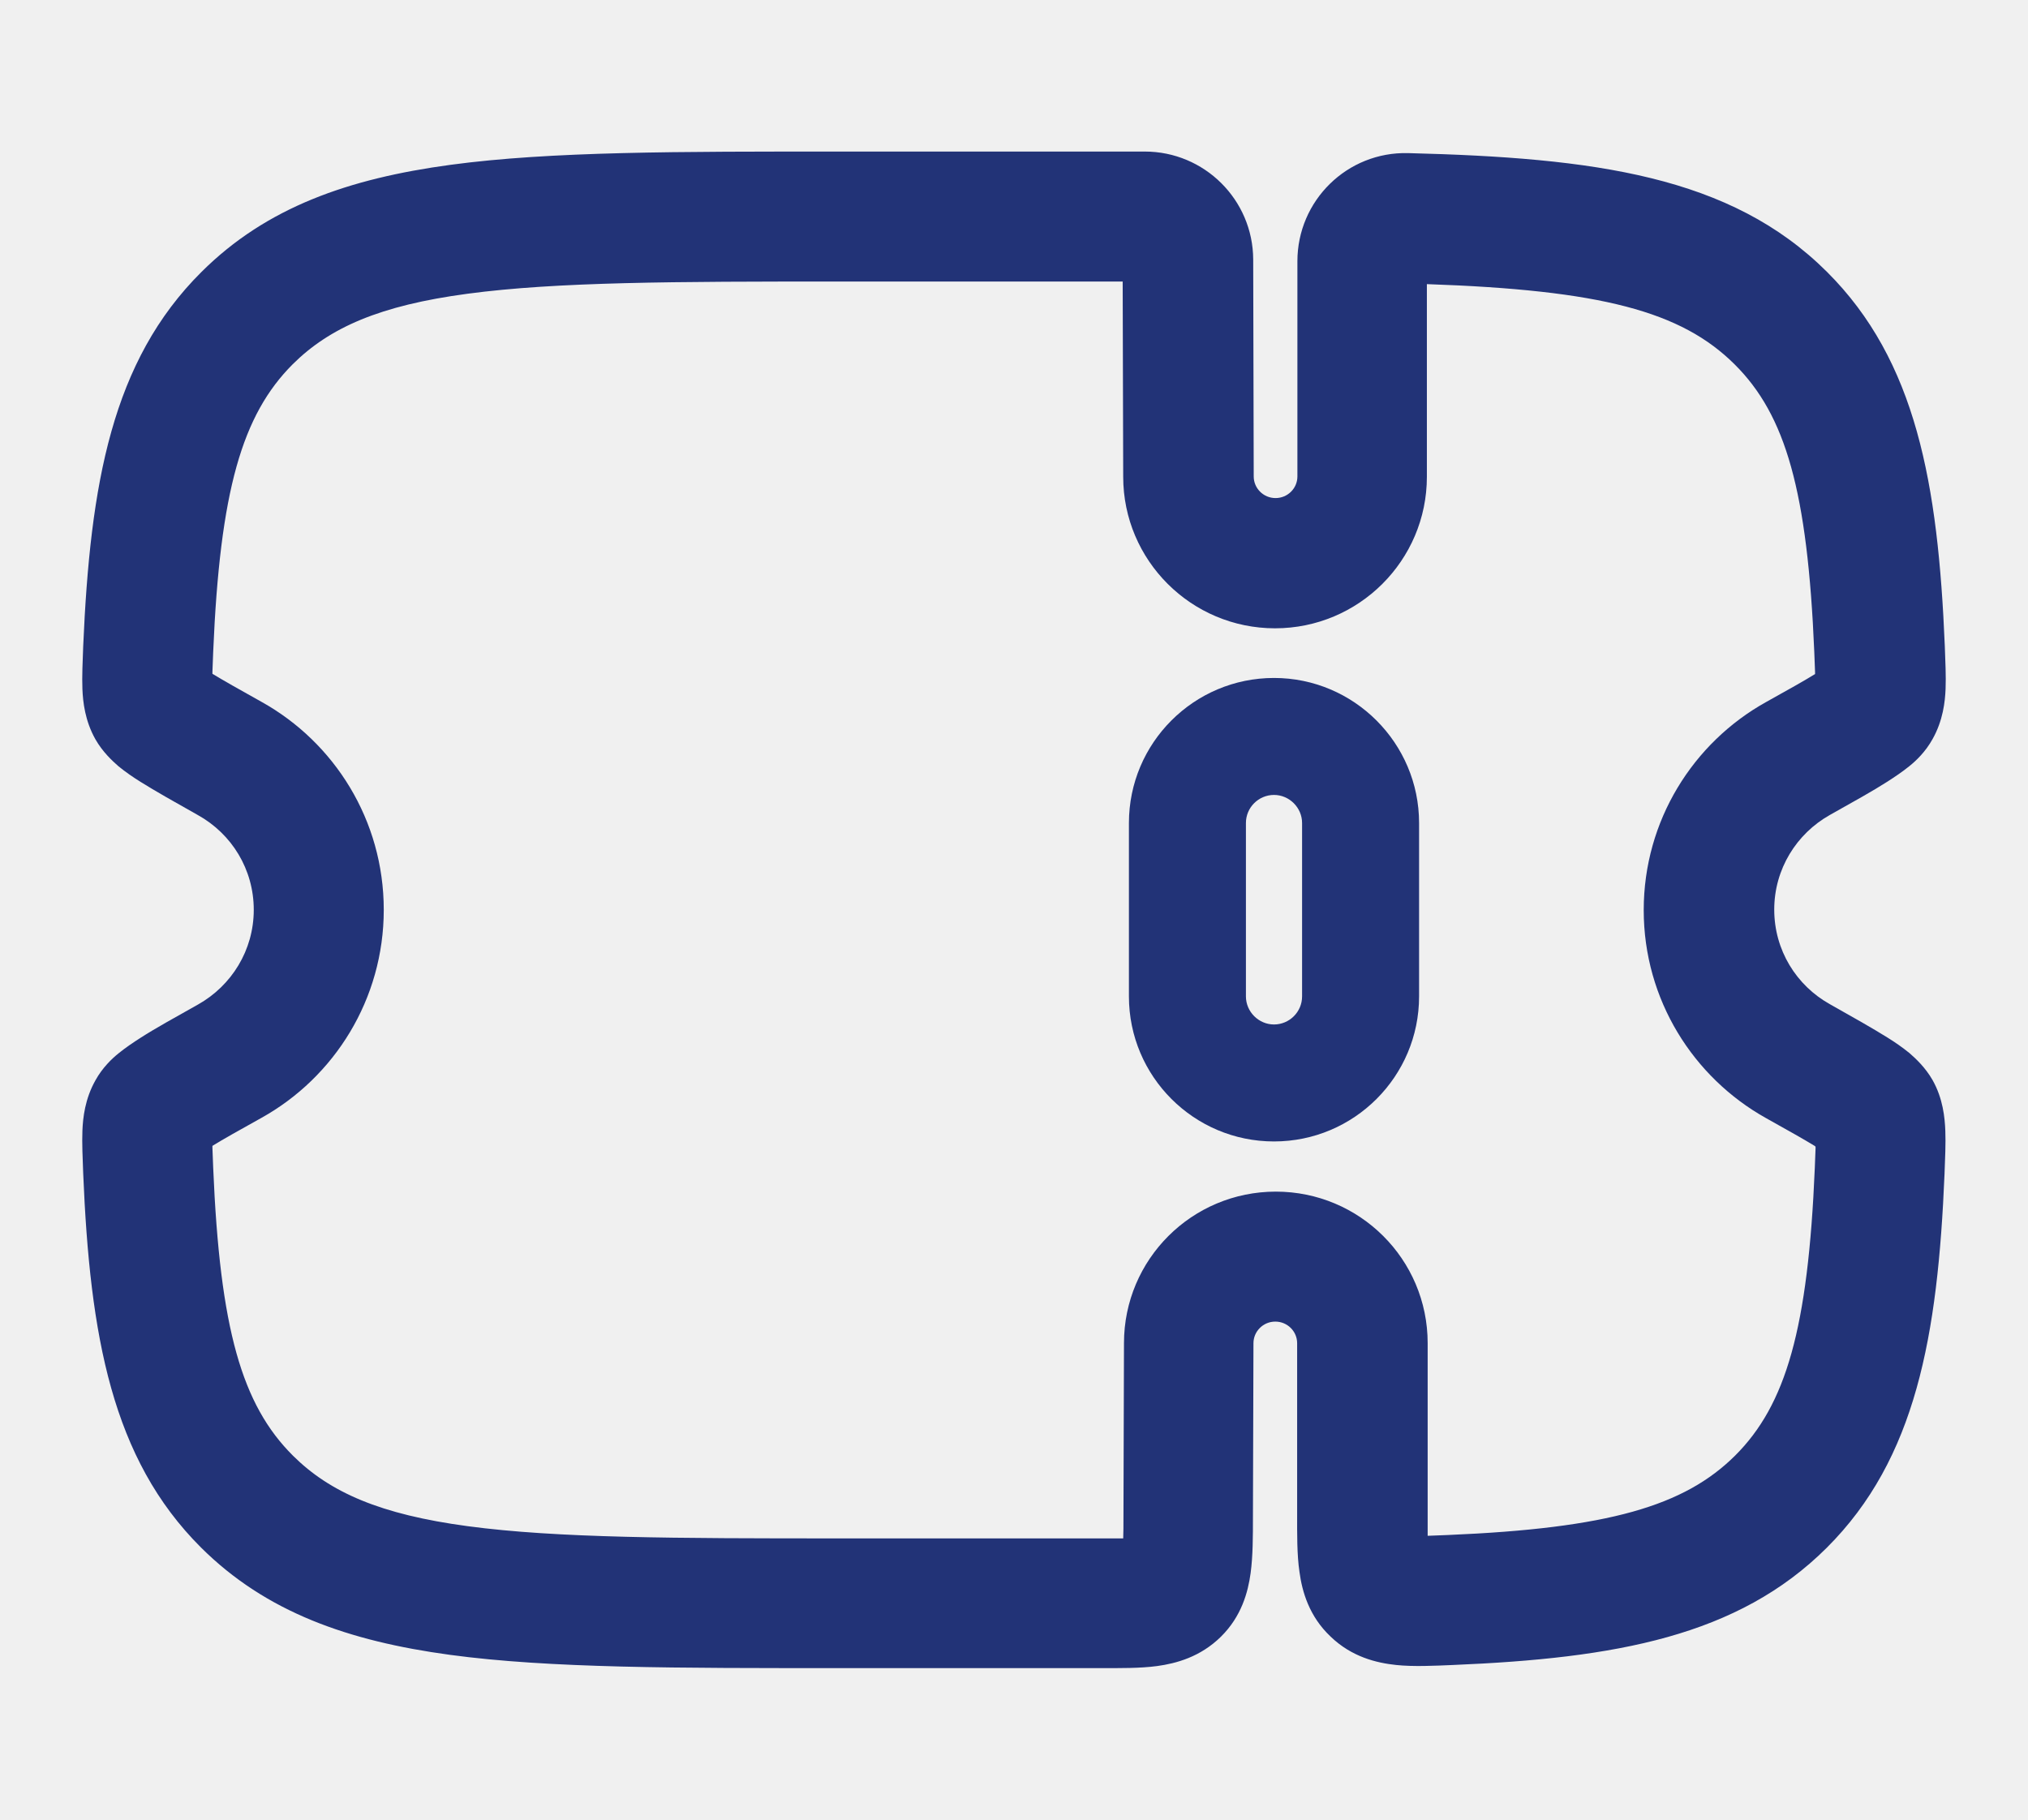
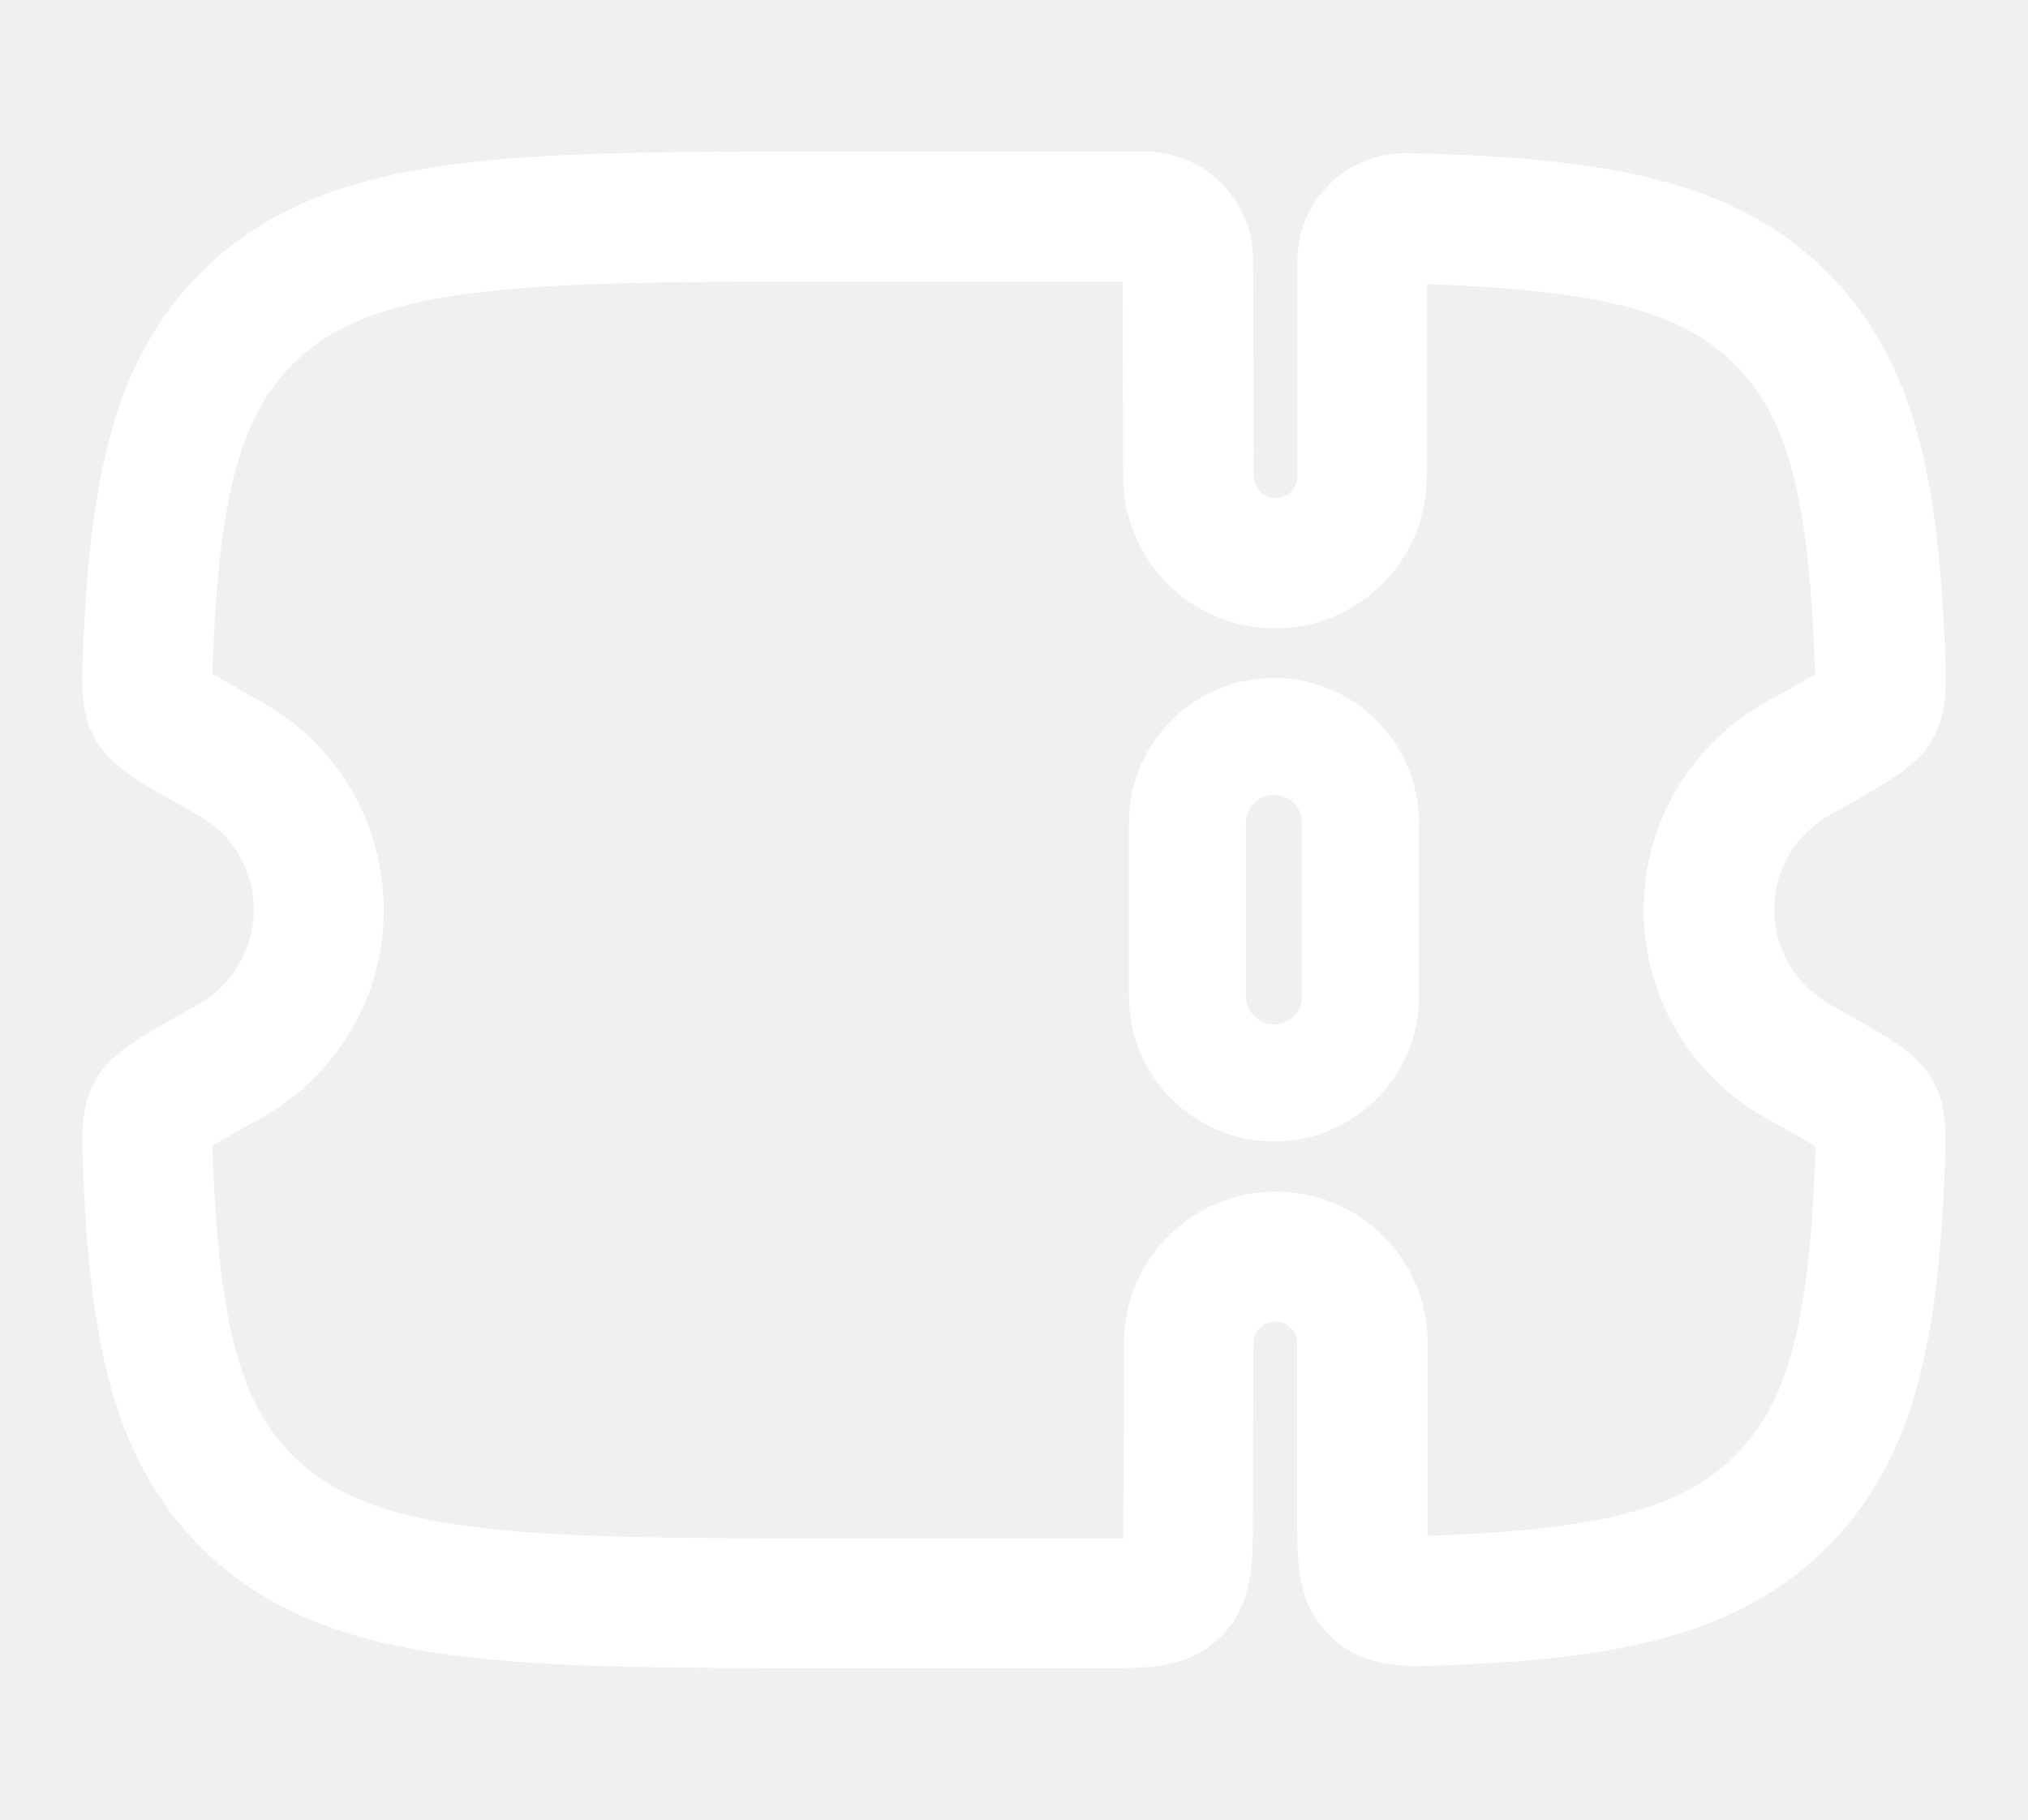
<svg xmlns="http://www.w3.org/2000/svg" version="1.1" id="Layer_1" x="0px" y="0px" viewBox="0 0 780 700" style="enable-background:new 0 0 780 700;" xml:space="preserve">
  <style type="text/css">
- 	.st0{fill:#223377;}
+ 	.st0{fill:#fff;}
</style>
  <g>
    <path class="st0" d="M490,260.8c-30.8,0-55.8,25-55.8,55.8v66.7c0,30.8,25,55.8,55.8,55.8s55.8-25,55.8-55.8v-66.7   C545.8,285.9,520.8,260.8,490,260.8z M500.8,383.3c0,6-4.9,10.8-10.8,10.8s-10.8-4.9-10.8-10.8v-66.7c0-6,4.9-10.8,10.8-10.8   s10.8,4.9,10.8,10.8V383.3z" />
    <path class="st0" d="M743.3,415.5c-2.8-4.9-6.5-8.3-8.9-10.4c-2.7-2.2-5.6-4.2-8.5-6c-5.6-3.5-13.2-7.8-22.1-12.8   c-12.9-7.2-21.4-20.8-21.4-36.4c0-15.6,8.6-29.2,21.4-36.4c8.9-5,16.5-9.2,22.1-12.8c2.8-1.8,5.8-3.8,8.5-6c2.5-2,6.2-5.5,8.9-10.4   c4-7.1,4.8-14.3,5-19.3c0.2-4.9-0.1-10.8-0.3-16.5c-2.6-62.5-11-109.7-45.3-143.9c-37.1-37-89.5-43.9-161.1-45.7   c-23.5-0.6-42.6,18.3-42.6,41.6v82.8c0,4.5-3.7,8.3-8.4,8.3c-4.7,0-8.4-3.8-8.4-8.3v-0.1l-0.2-83.4c-0.1-23-18.8-41.5-41.7-41.5   h-117c-62.3,0-111.5-0.1-150,5.1c-39.2,5.3-70.8,16.3-95.8,41.2C43,138.9,34.7,186.1,32,248.6c-0.2,5.7-0.5,11.6-0.3,16.5   c0.2,5,1,12.2,5,19.3l0,0c2.8,4.9,6.5,8.3,8.9,10.4c2.7,2.2,5.6,4.2,8.5,6c5.6,3.5,13.2,7.8,22.1,12.8   c12.9,7.2,21.4,20.8,21.4,36.4c0,15.6-8.6,29.2-21.4,36.4c-8.9,5-16.5,9.2-22.1,12.8c-2.8,1.8-5.8,3.8-8.5,6   c-2.5,2-6.2,5.5-8.9,10.4c-4,7.1-4.8,14.3-5,19.3c-0.2,4.9,0.1,10.8,0.3,16.5c2.6,62.5,11,109.7,45.3,143.9   c25,24.9,56.7,36,95.8,41.3c38.4,5.2,87.7,5.1,150,5.1h100.4c7.1,0,15,0.1,21.6-0.8c7.3-1,16.6-3.5,24.5-11.3   c7.9-7.8,10.4-17.1,11.4-24.4c0.9-6.6,0.9-14.4,0.9-21.6l0.2-66.8v-0.1c0-4.5,3.7-8.3,8.4-8.3c4.7,0,8.4,3.8,8.4,8.3v65.9   c0,7.3-0.1,15.4,0.9,22.1c1,7.5,3.7,17.1,12,24.9c8.1,7.8,17.6,10.1,25.2,10.9c6.7,0.7,14.7,0.3,21.8,0   c62.5-2.6,109.6-11,143.8-45.1c34.3-34.2,42.7-81.4,45.3-143.9c0.2-5.7,0.5-11.6,0.3-16.5C748,429.9,747.3,422.6,743.3,415.5z    M77.5,256.4C77.4,256.3,77.4,256.3,77.5,256.4C77.6,256.4,77.6,256.4,77.5,256.4z M702.4,256.4   C702.4,256.4,702.4,256.4,702.4,256.4C702.6,256.3,702.6,256.3,702.4,256.4z M77.5,443.6C77.6,443.6,77.6,443.6,77.5,443.6   C77.4,443.7,77.4,443.7,77.5,443.6z M698.3,441.5c-0.1,2.1-0.2,4.6-0.3,7.8c-2.6,61.9-11.1,91.1-30.6,110.6l0,0   c-19.6,19.5-48.8,28-110.6,30.6c-3.1,0.1-5.6,0.2-7.7,0.3c0-2.3,0-5,0-8.2v-65.9c0-32.3-26.2-58.3-58.4-58.3   c-32.2,0-58.4,26-58.4,58.3h0l-0.2,66.8c0,3.3,0,6-0.1,8.3c-2.3,0-5,0-8.3,0H323.2c-63.7,0-109-0.1-143.3-4.7   c-33.6-4.5-53-13-67.2-27.1C93,540.4,84.6,511.2,82,449.3c-0.1-3.1-0.2-5.6-0.3-7.8c0-0.2,0-0.5,0-0.7c4.2-2.6,10.1-5.9,18.9-10.8   c28-15.6,47-45.6,47-80c0-34.5-19-64.4-47-80c-8.8-4.9-14.8-8.3-18.9-10.8c0-0.2,0-0.4,0-0.7c0.1-2.1,0.2-4.6,0.3-7.8   c2.6-61.9,11.1-91.1,30.6-110.6c14.2-14.1,33.5-22.6,67.2-27.1c34.4-4.6,79.6-4.7,143.3-4.7h108.7l0.2,75.1h0   c0,32.2,26.2,58.3,58.4,58.3c32.2,0,58.4-26.1,58.4-58.3v-74.1c66.9,2.3,97.8,10.4,118.4,30.9l0,0c19.6,19.5,28,48.7,30.6,110.6   c0.1,3.1,0.2,5.6,0.3,7.8c0,0.2,0,0.5,0,0.7c-4.2,2.6-10.1,5.9-18.9,10.8c-28,15.6-47,45.6-47,80c0,34.5,19.1,64.4,47,80   c8.8,4.9,14.8,8.3,18.9,10.8C698.3,441.1,698.3,441.3,698.3,441.5z M702.4,443.6C702.4,443.6,702.4,443.6,702.4,443.6   C702.6,443.7,702.6,443.7,702.4,443.6z" />
  </g>
</svg>
